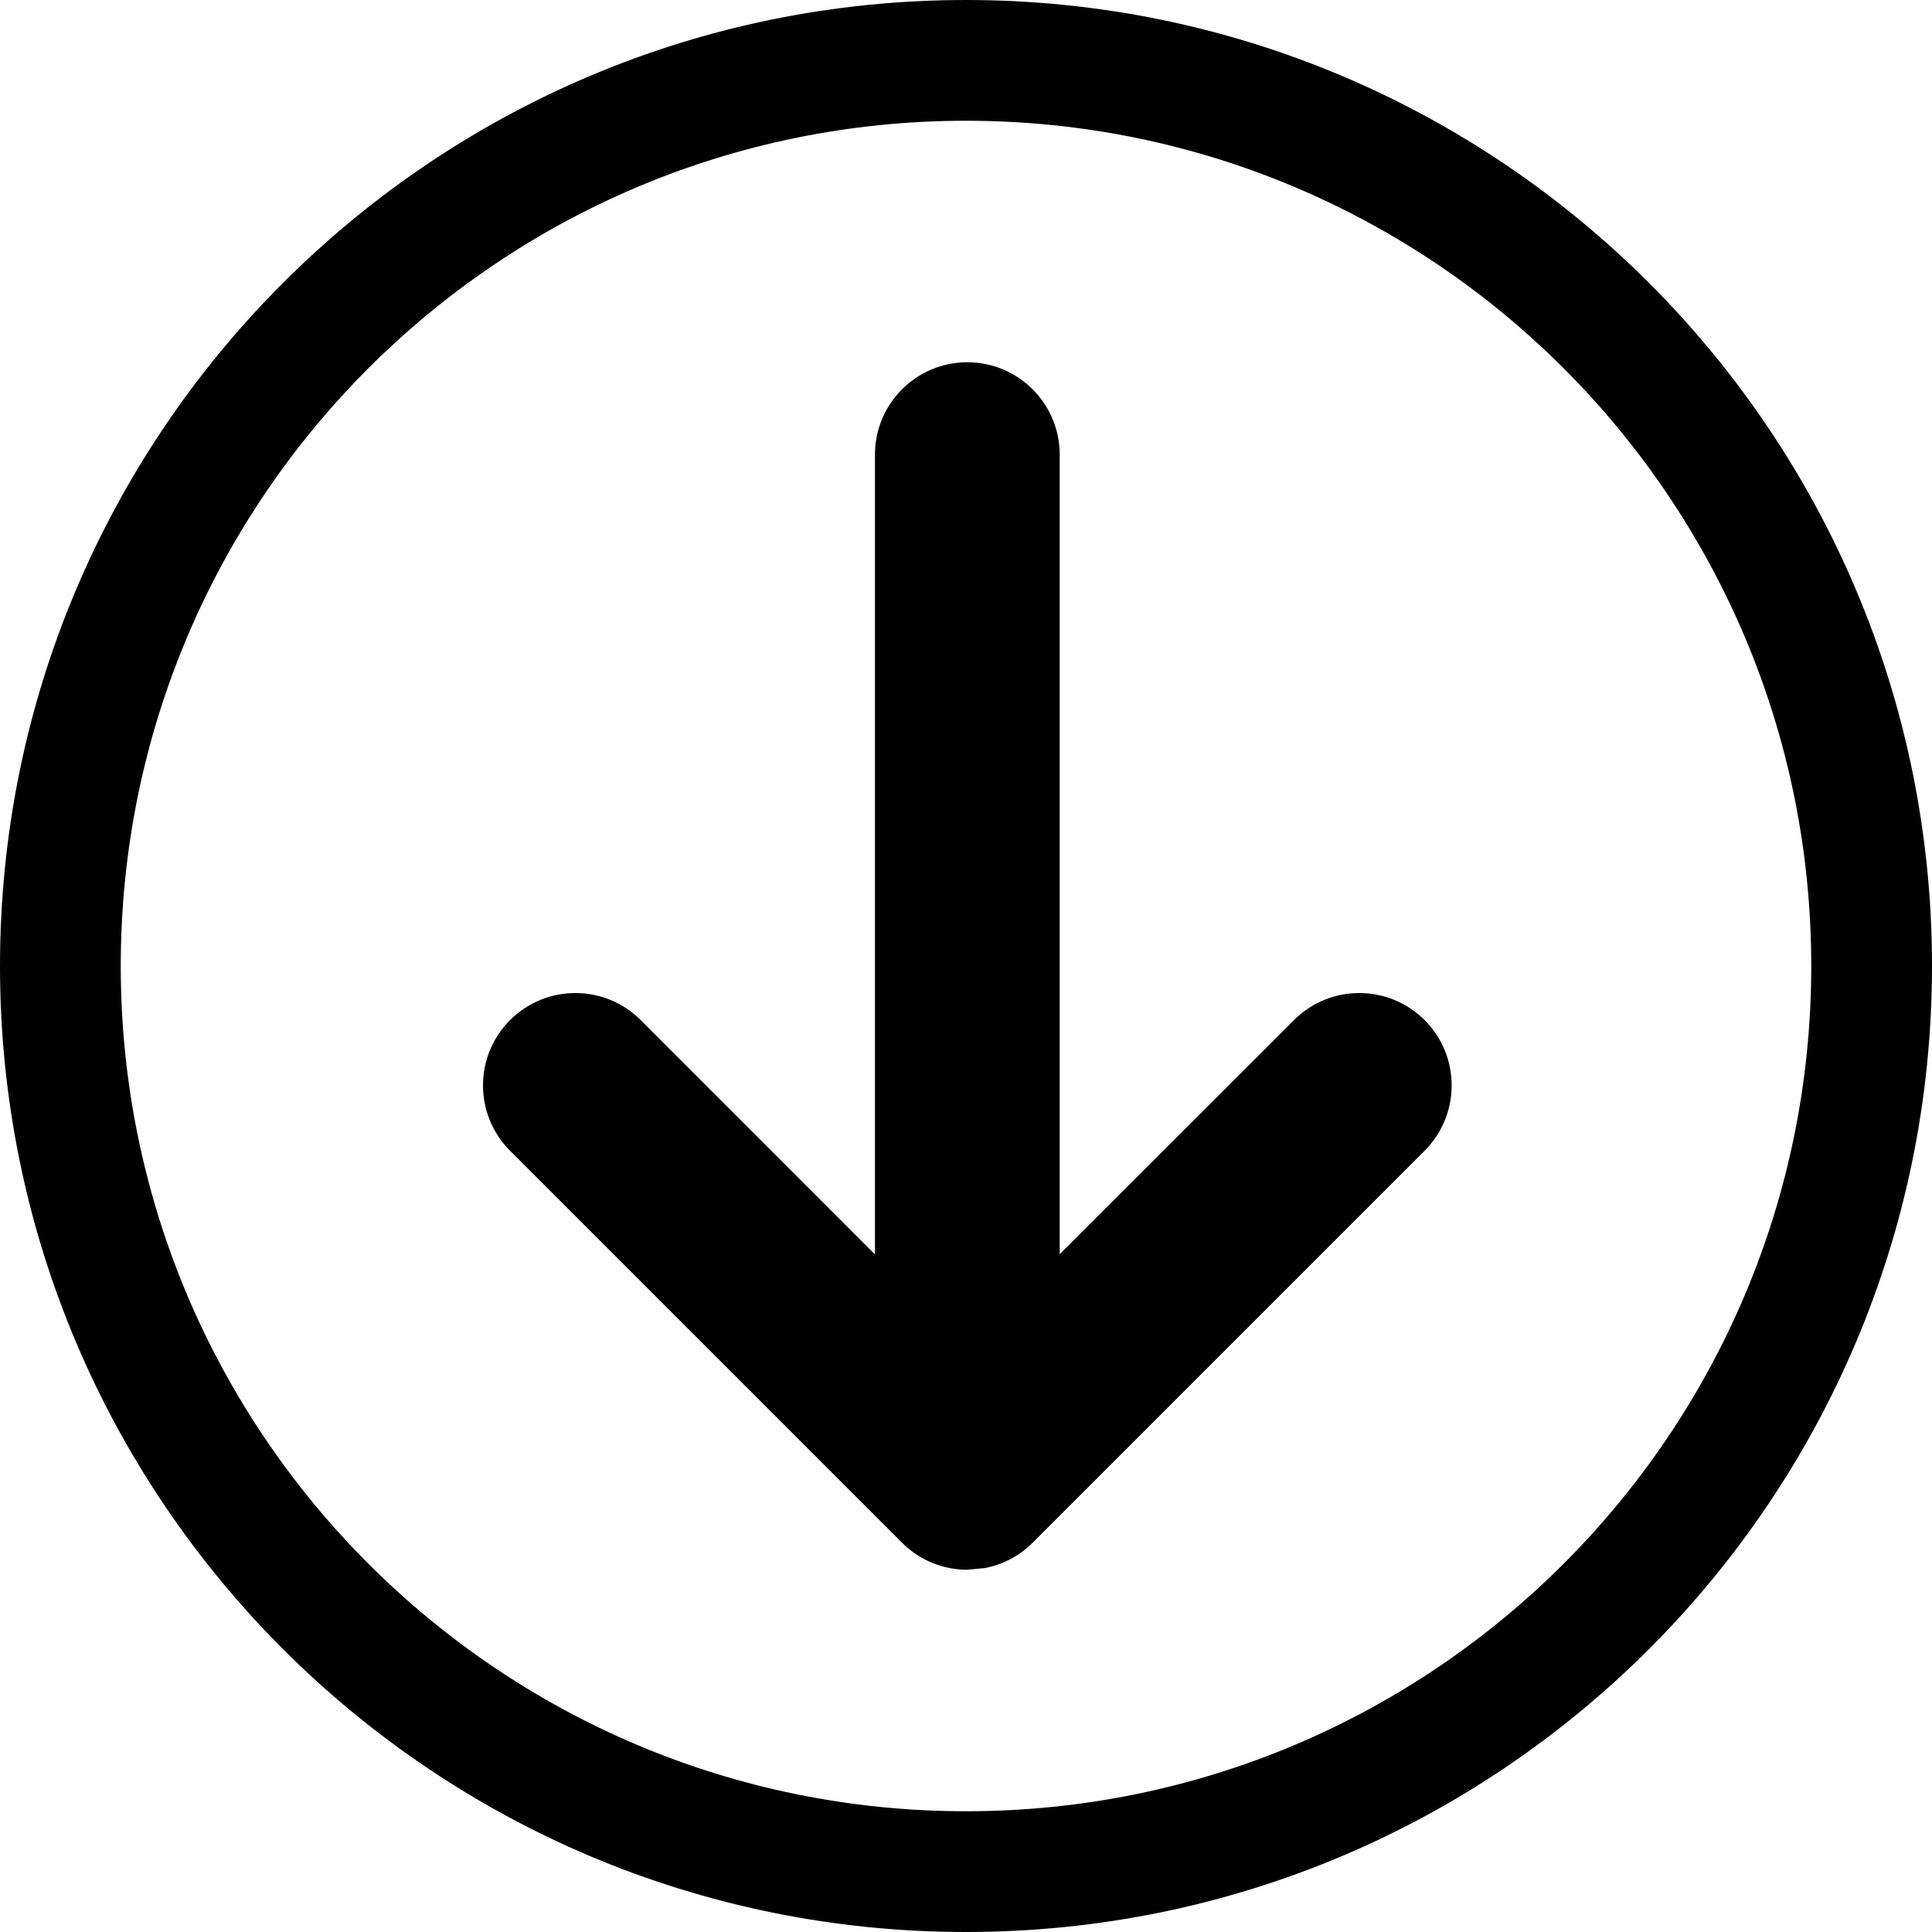
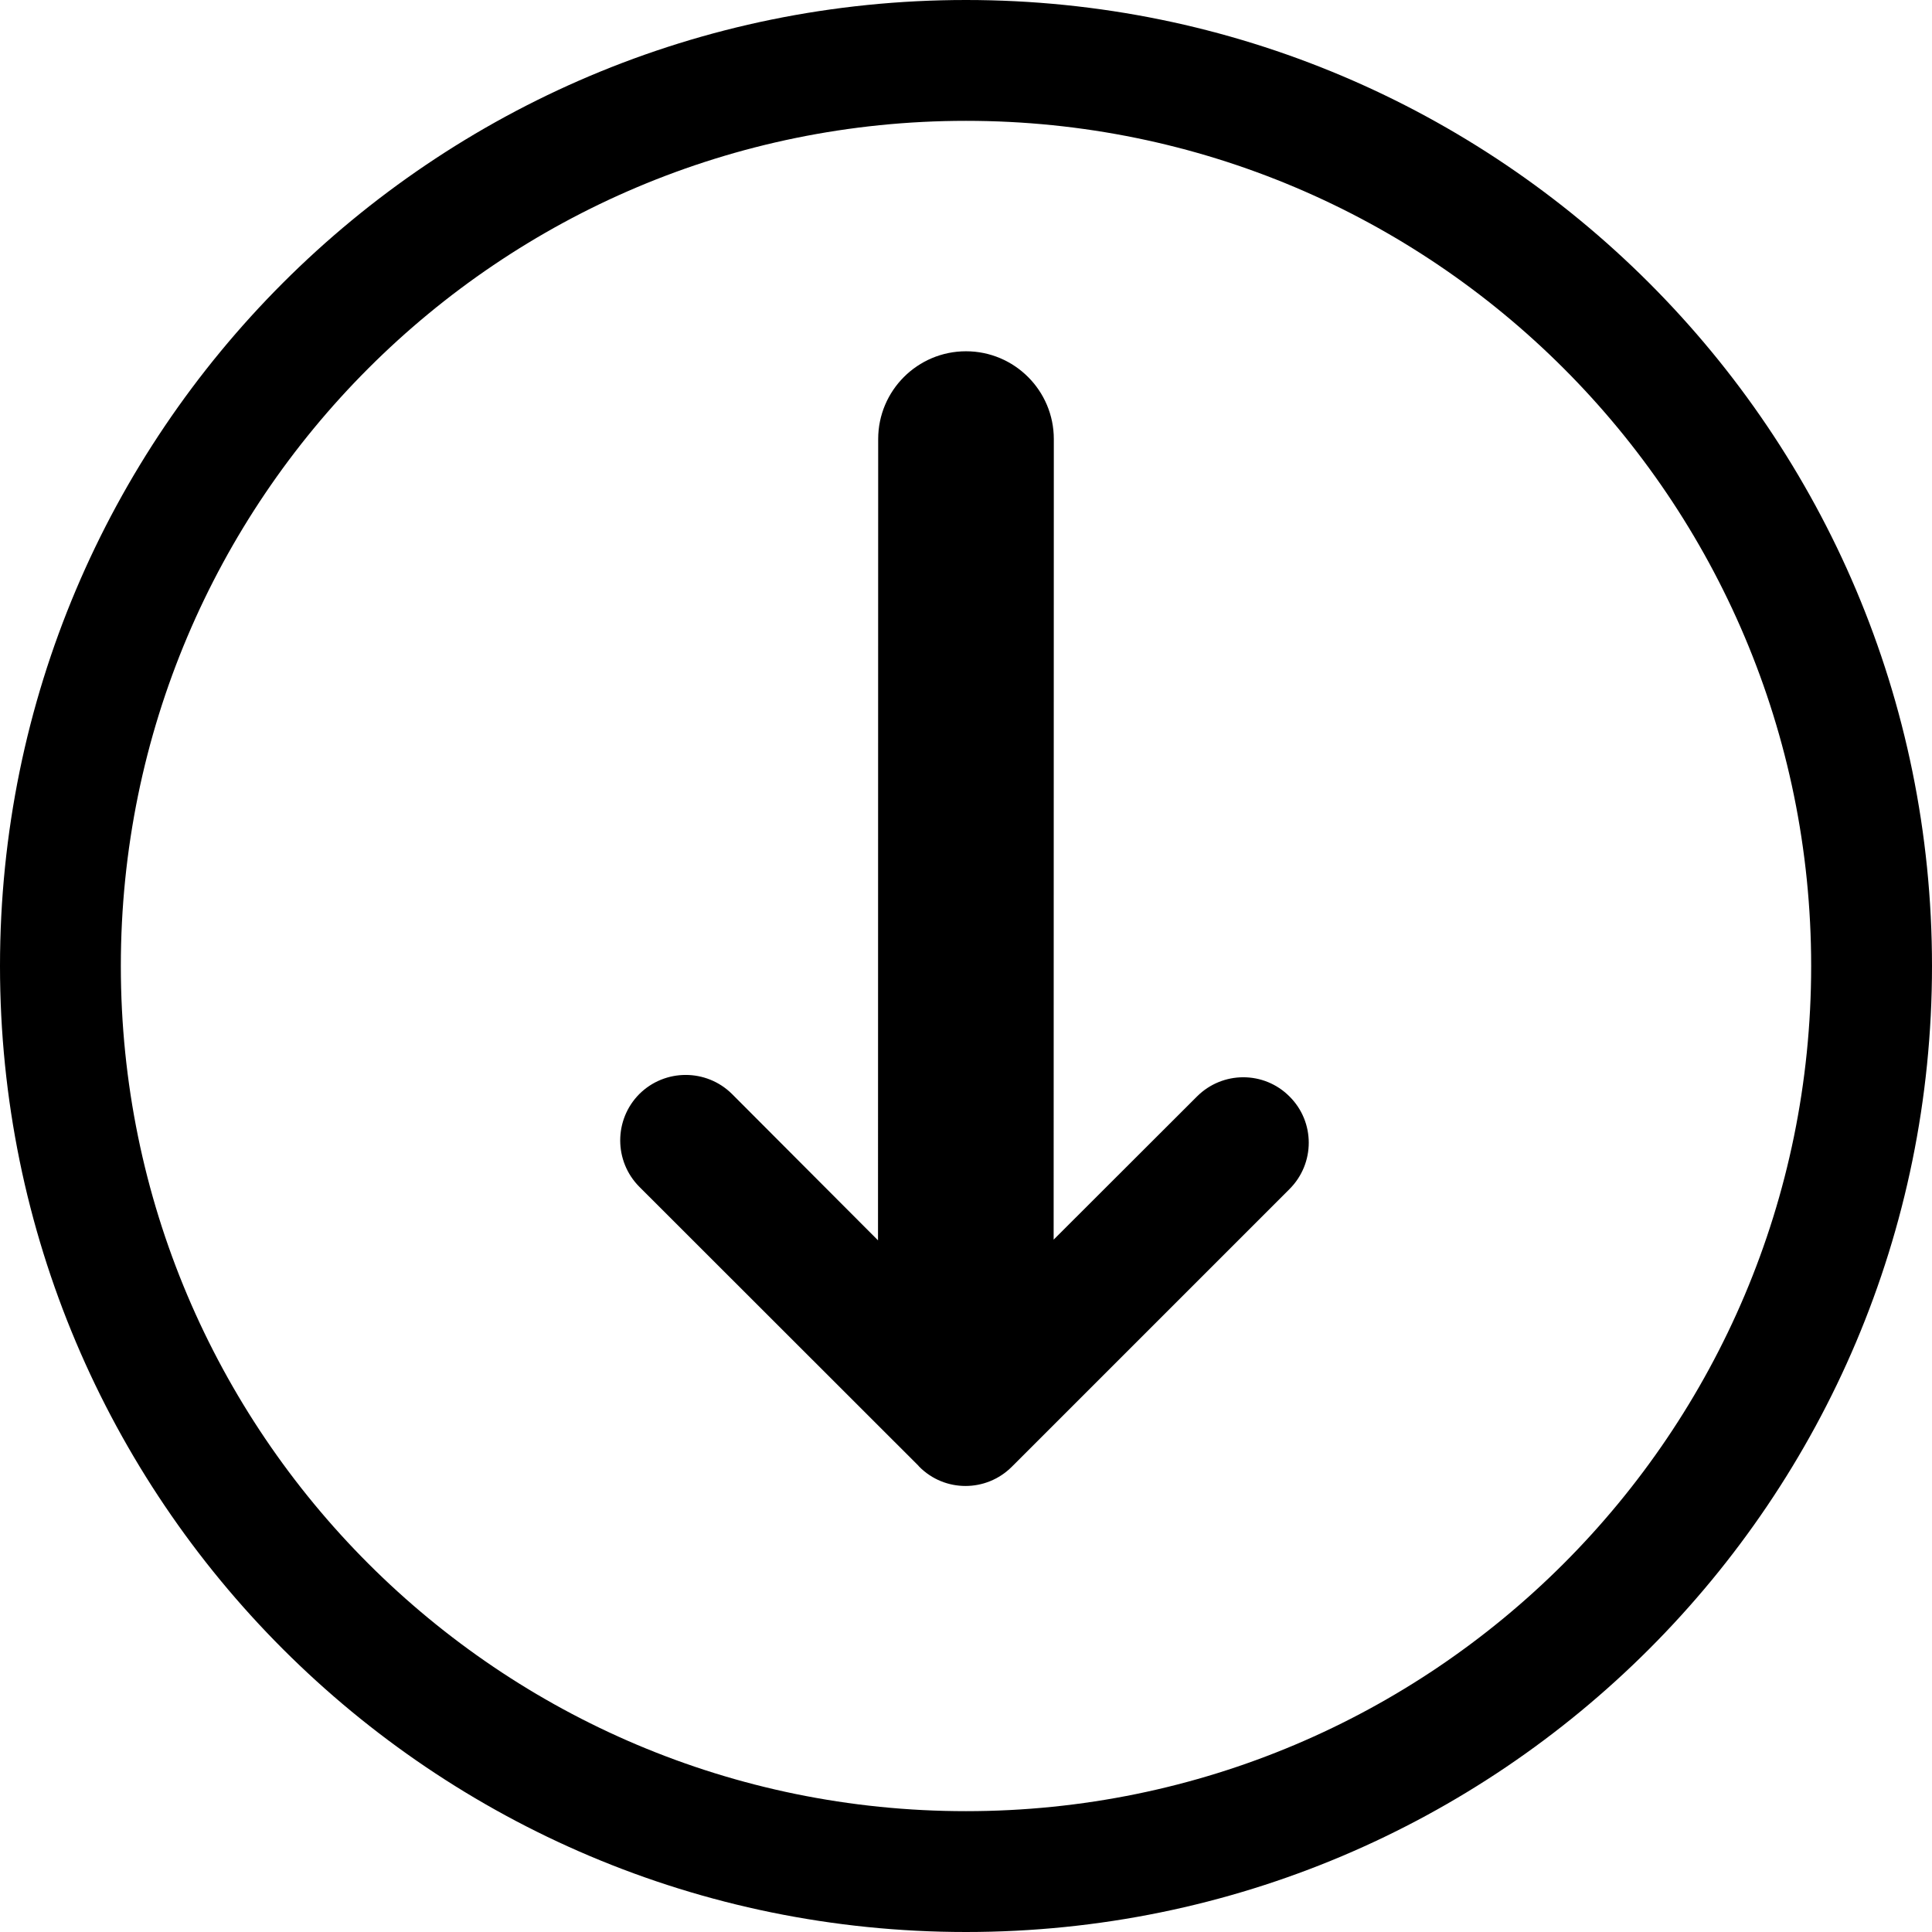
- <svg xmlns="http://www.w3.org/2000/svg" width="24px" height="24px" viewBox="0 0 24 24" version="1.1">
+ <svg xmlns="http://www.w3.org/2000/svg" width="11px" height="11px" viewBox="0 0 11 11" version="1.1">
  <g id="页面-1" stroke="none" stroke-width="1" fill="none" fill-rule="evenodd">
-     <g id="folder-download" fill="#000000" fill-rule="nonzero">
-       <path d="M12,0 C18.627,0 24,5.373 24,12 C24,18.627 18.627,24 12,24 C5.373,24 0,18.627 0,12 C0,5.373 5.373,0 12,0 Z M12,1.5 C6.201,1.5 1.5,6.201 1.5,12 C1.5,17.799 6.201,22.5 12,22.5 C17.799,22.5 22.5,17.799 22.5,12 C22.5,6.201 17.799,1.5 12,1.5 Z" id="椭圆形" />
-       <path d="M12.016,4.5 C11.383,4.5 10.869,5.014 10.869,5.648 L10.869,5.648 L10.869,15.583 L7.959,12.672 C7.511,12.224 6.784,12.224 6.336,12.672 C5.888,13.12 5.888,13.847 6.336,14.295 L6.336,14.295 L11.205,19.164 C11.429,19.388 11.723,19.5 12.016,19.5 L12.016,19.5 L12.235,19.479 C12.452,19.437 12.66,19.332 12.828,19.164 L12.828,19.164 L17.697,14.295 C18.145,13.847 18.145,13.12 17.697,12.672 C17.248,12.224 16.522,12.224 16.074,12.672 L16.074,12.672 L13.164,15.58 L13.164,5.648 C13.164,5.014 12.65,4.5 12.016,4.5 Z" id="形状结合-path" />
+     <g id="folder-download" fill="#000000">
+       <path d="M5.5,0 C8.538,0 11,2.462 11,5.5 C11,8.538 8.538,11 5.5,11 C2.462,11 0,8.538 0,5.5 C0,2.462 2.462,0 5.5,0 Z M5.5,0.688 C2.842,0.688 0.688,2.842 0.688,5.5 C0.688,8.158 2.842,10.312 5.5,10.312 C8.158,10.312 10.312,8.158 10.312,5.5 C10.312,2.842 8.158,0.688 5.5,0.688 Z" id="椭圆形" fill-rule="nonzero" />
+       <path d="M5.5,2 C5.776,2 6,2.224 6,2.5 L5.999,7.058 L6.815,6.243 C6.961,6.097 7.197,6.097 7.342,6.243 C7.488,6.388 7.488,6.624 7.342,6.77 L5.761,8.351 C5.615,8.497 5.379,8.497 5.234,8.351 L5.228,8.344 C5.226,8.342 5.224,8.34 5.222,8.338 L3.64,6.757 C3.495,6.611 3.495,6.375 3.64,6.229 C3.786,6.084 4.022,6.084 4.168,6.229 L4.999,7.062 L5,2.5 C5,2.224 5.224,2 5.5,2 Z" id="形状结合" />
    </g>
  </g>
</svg>
